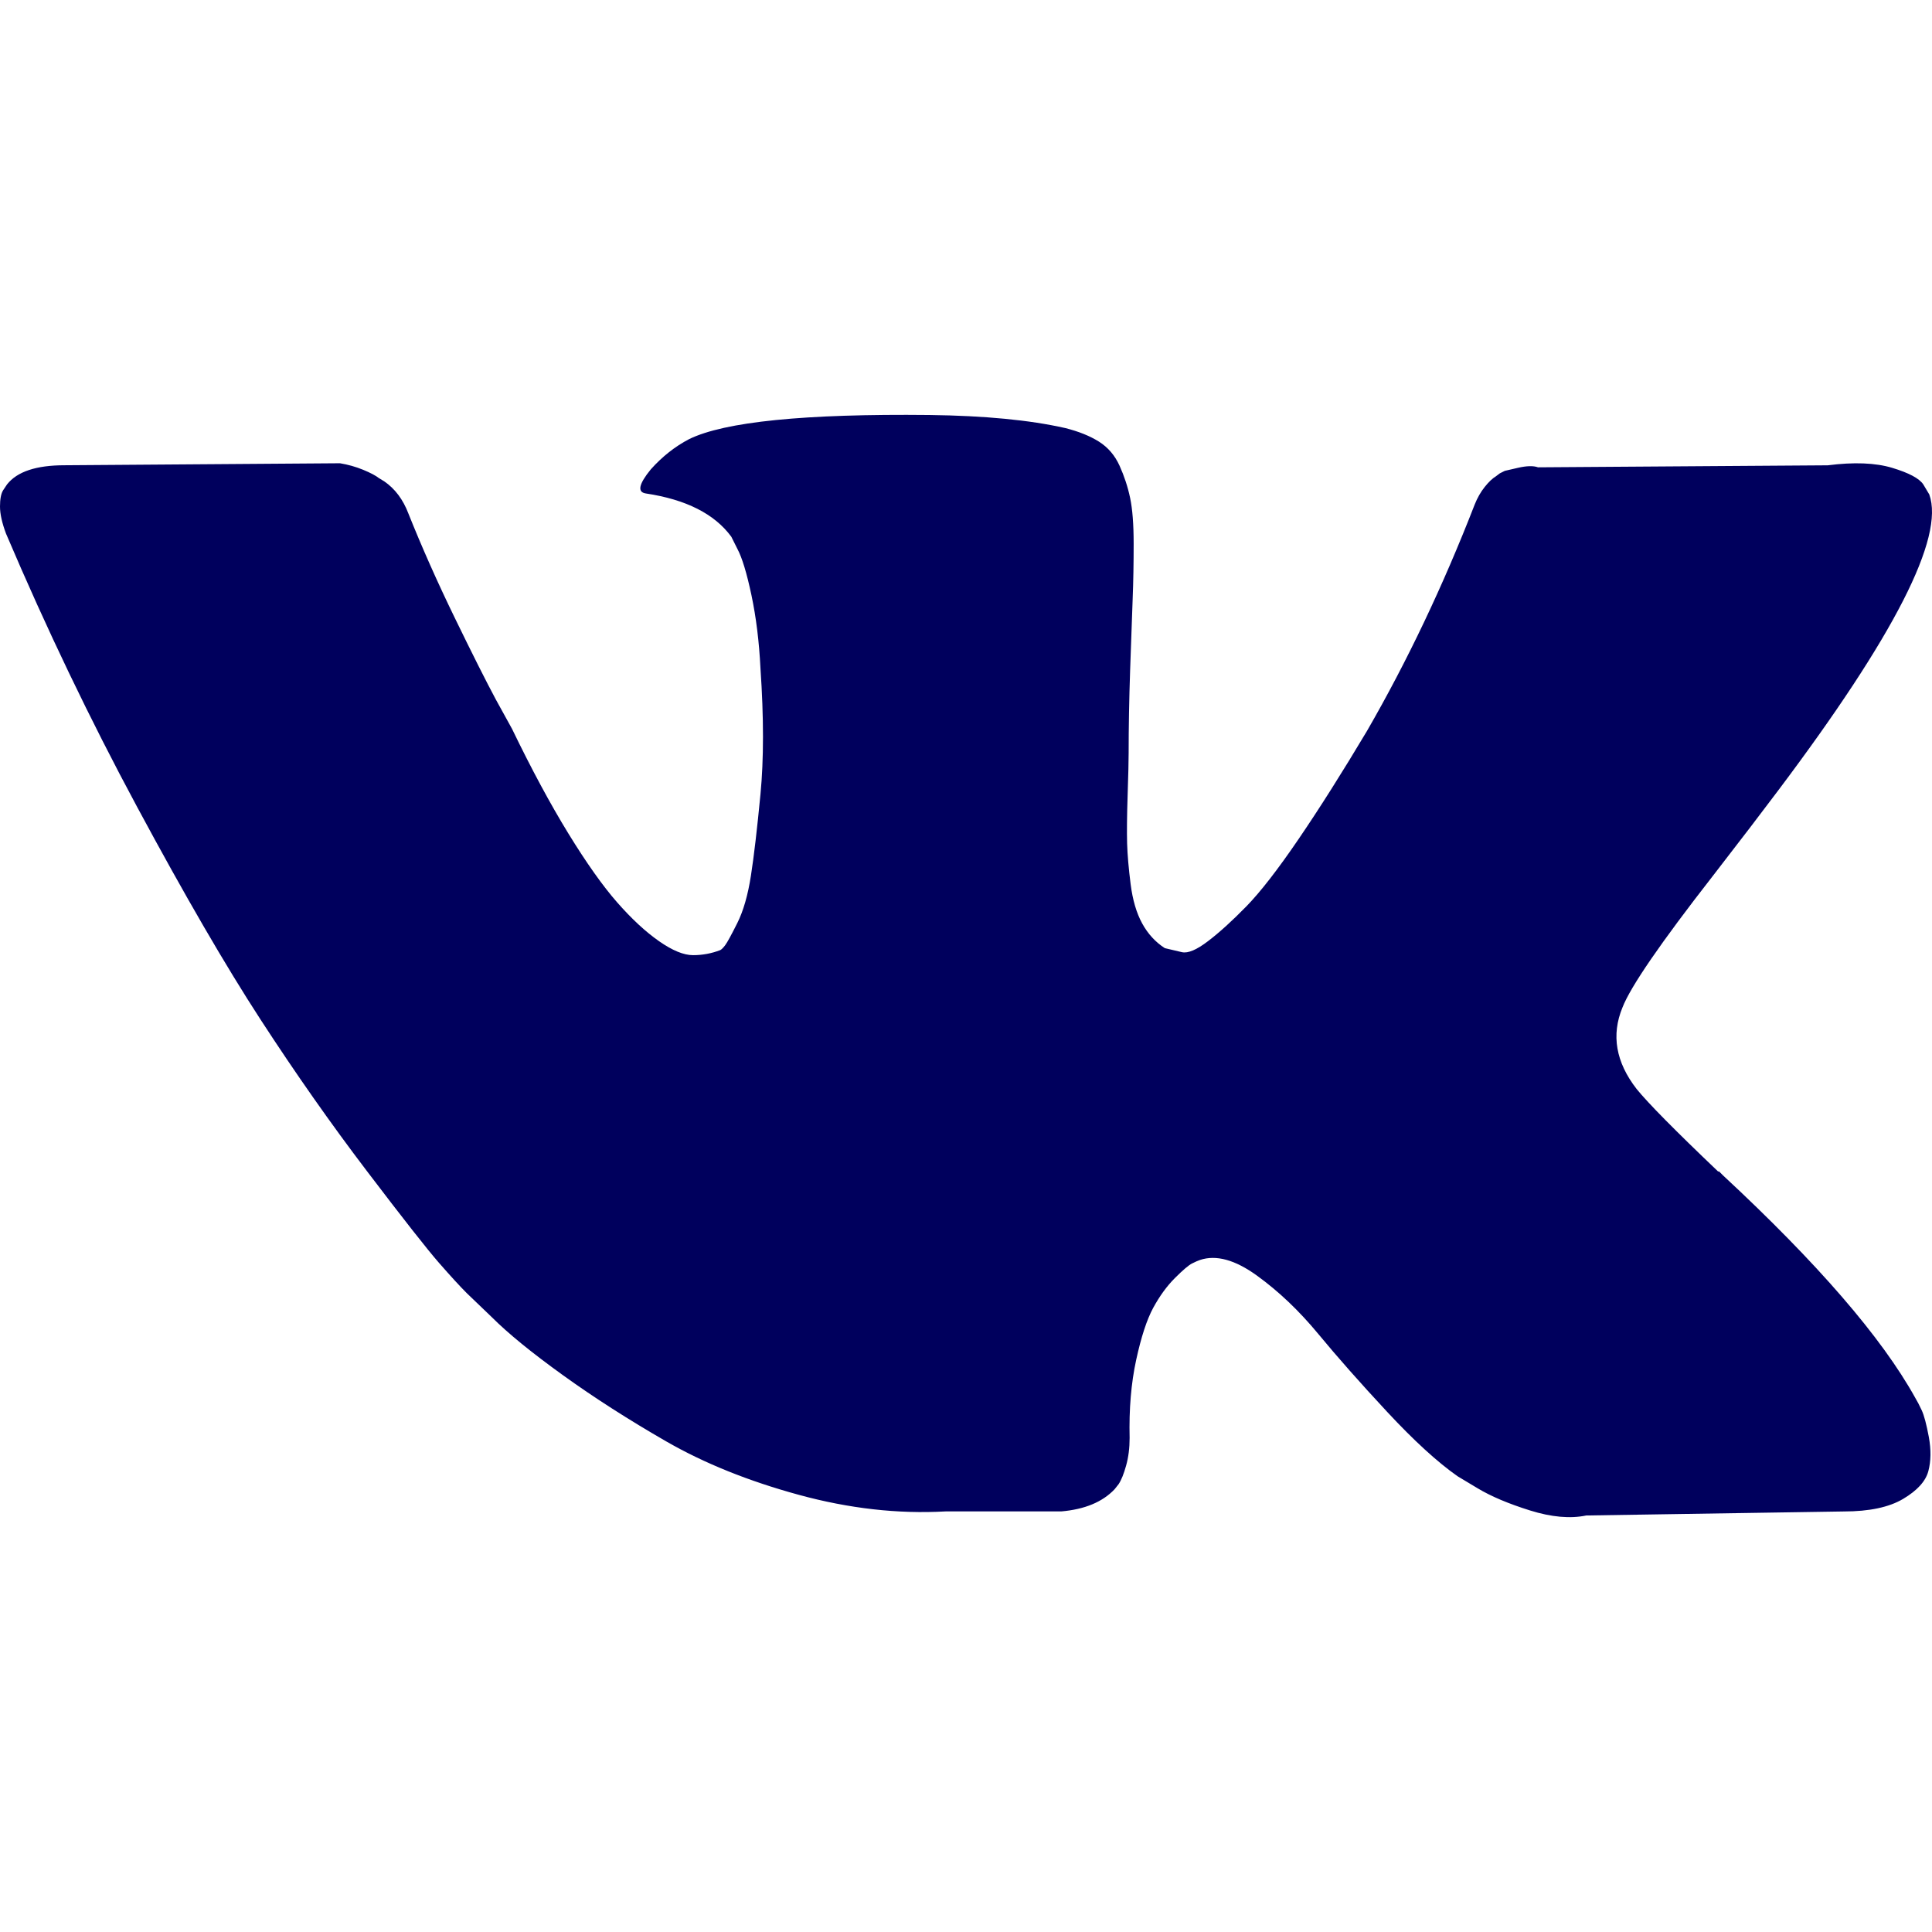
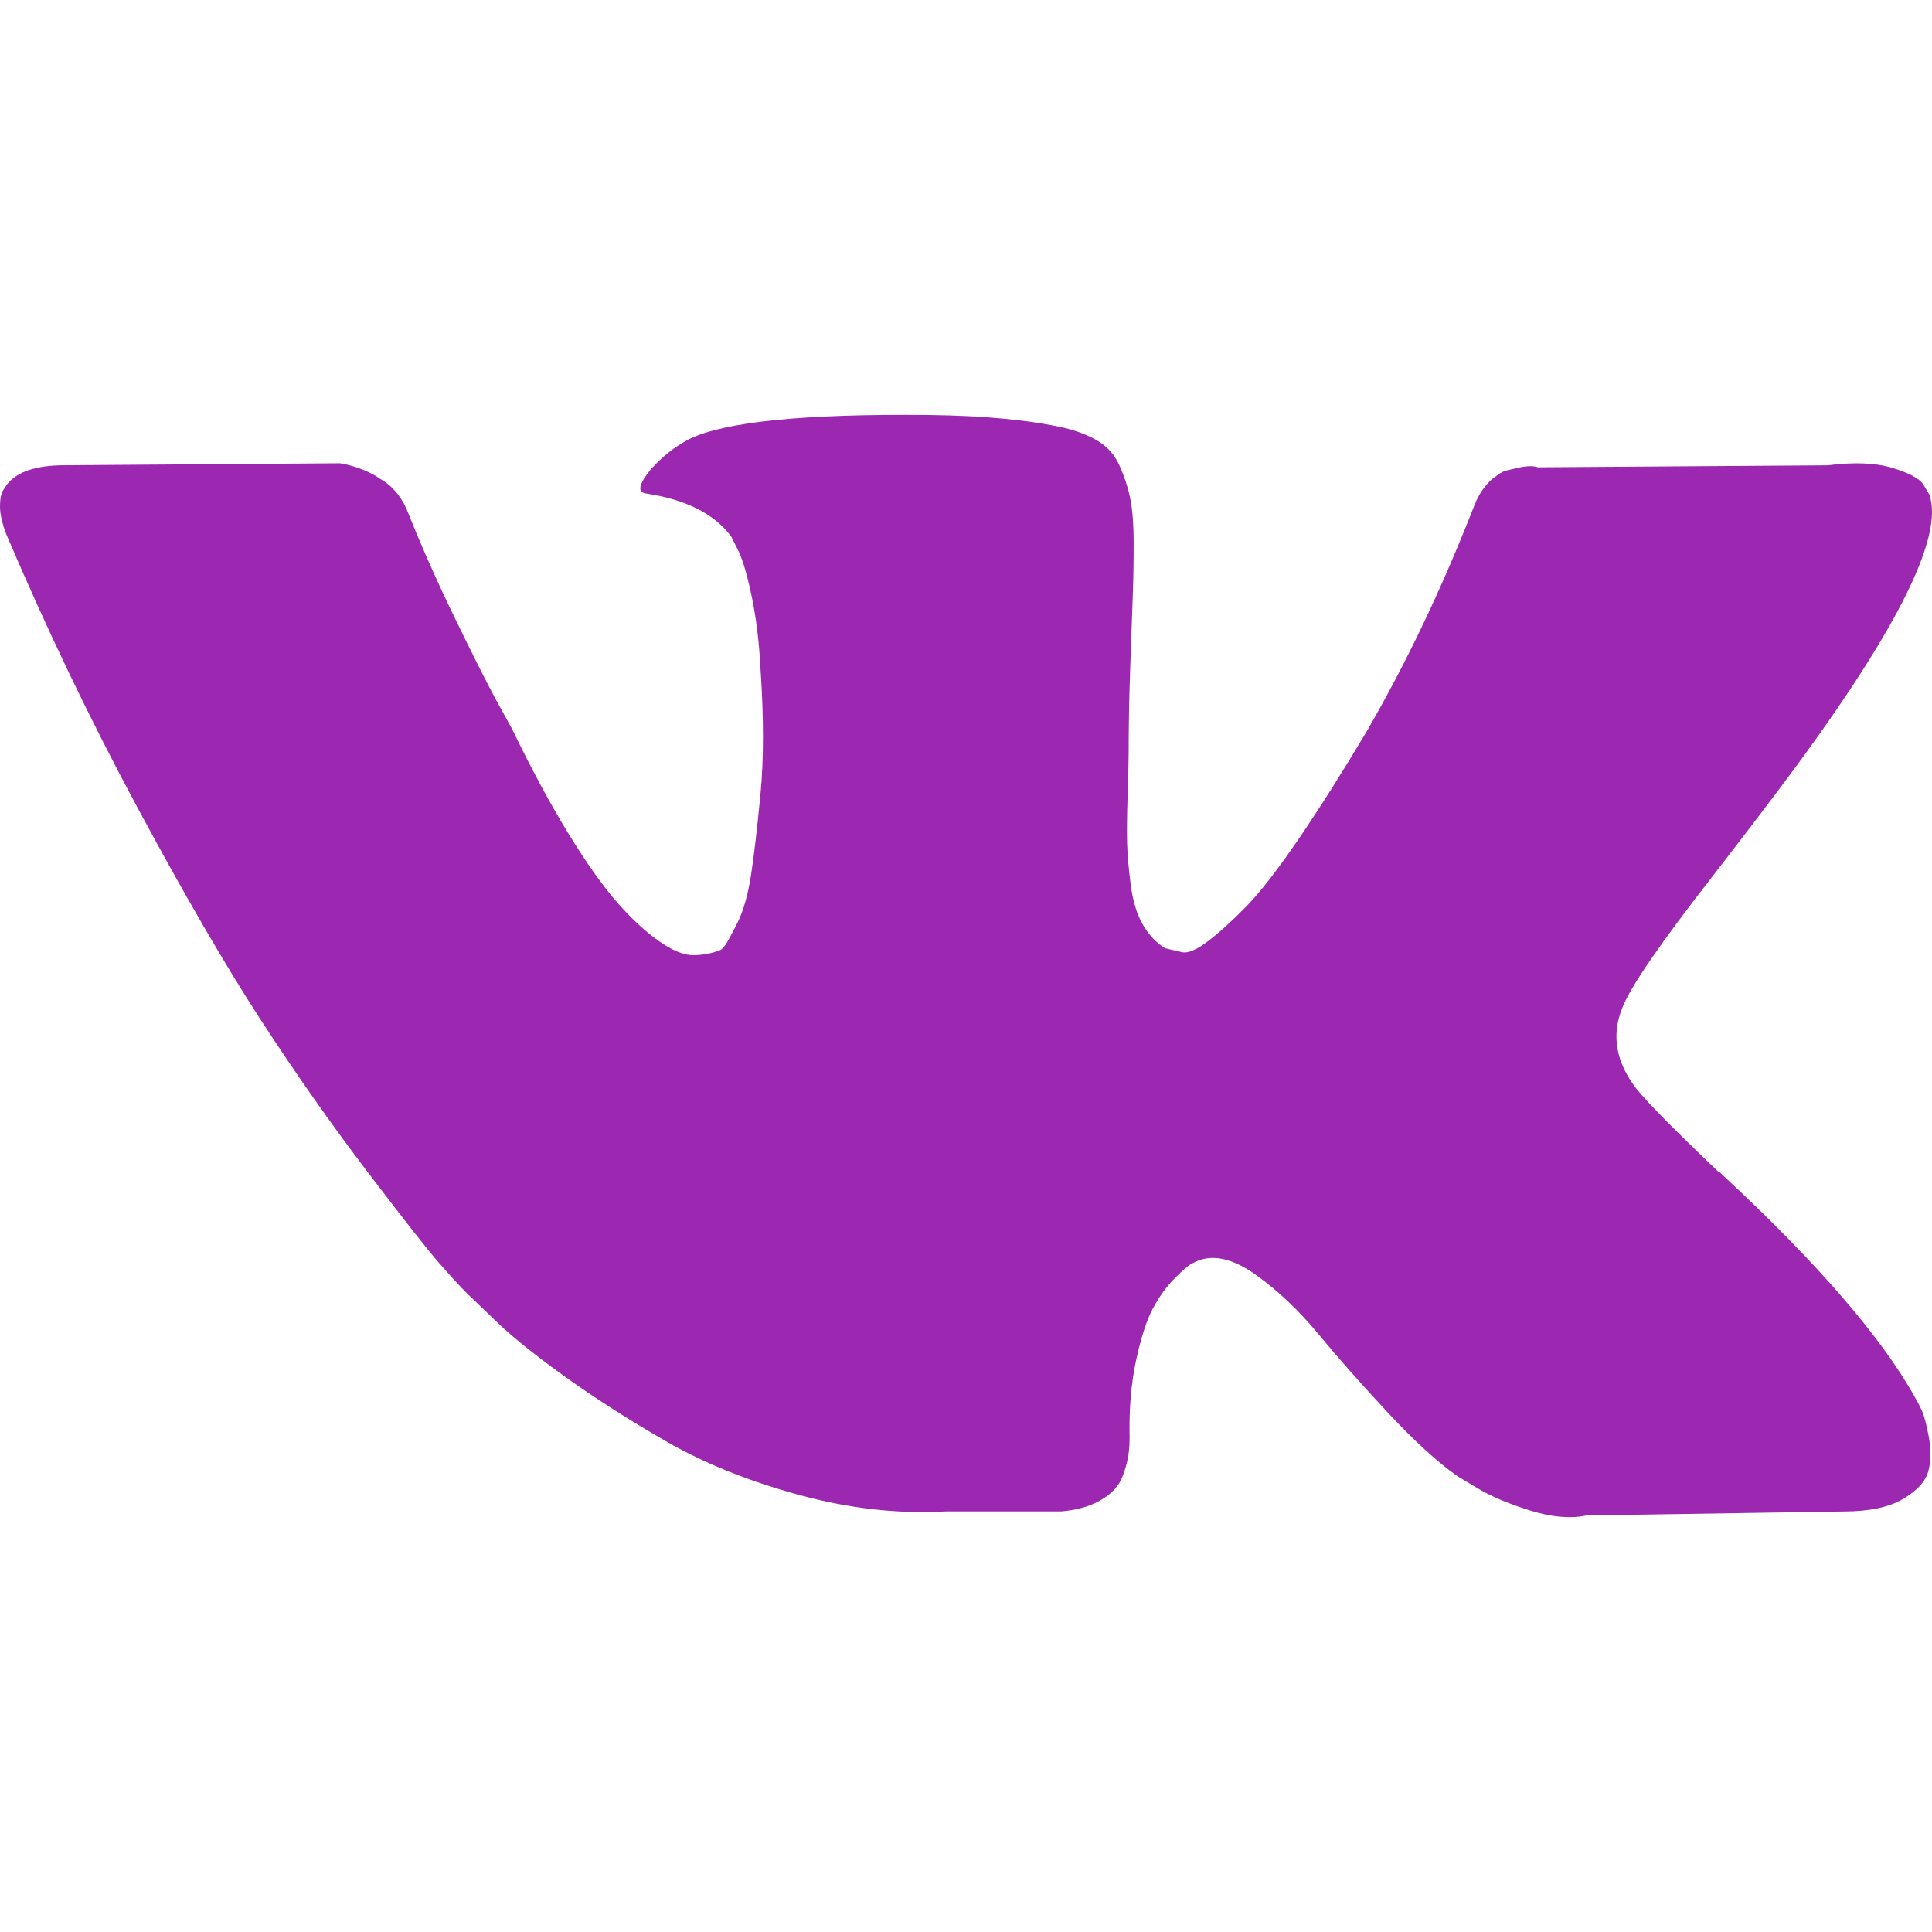
- <svg xmlns="http://www.w3.org/2000/svg" version="1.1" id="Capa_1" x="0px" y="0px" width="100px" height="100px" viewBox="0 0 548.358 548.358" fill="#00005d" style="enable-background:new 0 0 548.358 548.358;" xml:space="preserve">
+ <svg xmlns="http://www.w3.org/2000/svg" version="1.1" id="Capa_1" x="0px" y="0px" width="100px" height="100px" viewBox="0 0 548.358 548.358" fill="#9c27b0" style="enable-background:new 0 0 548.358 548.358;" xml:space="preserve">
  <g>
    <path d="M545.451,400.298c-0.664-1.431-1.283-2.618-1.858-3.569c-9.514-17.135-27.695-38.167-54.532-63.102l-0.567-0.571   l-0.284-0.28l-0.287-0.287h-0.288c-12.18-11.611-19.893-19.418-23.123-23.415c-5.91-7.614-7.234-15.321-4.004-23.13   c2.282-5.9,10.854-18.36,25.696-37.397c7.807-10.089,13.99-18.175,18.556-24.267c32.931-43.78,47.208-71.756,42.828-83.939   l-1.701-2.847c-1.143-1.714-4.093-3.282-8.846-4.712c-4.764-1.427-10.853-1.663-18.278-0.712l-82.224,0.568   c-1.332-0.472-3.234-0.428-5.712,0.144c-2.475,0.572-3.713,0.859-3.713,0.859l-1.431,0.715l-1.136,0.859   c-0.952,0.568-1.999,1.567-3.142,2.995c-1.137,1.423-2.088,3.093-2.848,4.996c-8.952,23.031-19.13,44.444-30.553,64.238   c-7.043,11.803-13.511,22.032-19.418,30.693c-5.899,8.658-10.848,15.037-14.842,19.126c-4,4.093-7.61,7.372-10.852,9.849   c-3.237,2.478-5.708,3.525-7.419,3.142c-1.715-0.383-3.33-0.763-4.859-1.143c-2.663-1.714-4.805-4.045-6.42-6.995   c-1.622-2.95-2.714-6.663-3.285-11.136c-0.568-4.476-0.904-8.326-1-11.563c-0.089-3.233-0.048-7.806,0.145-13.706   c0.198-5.903,0.287-9.897,0.287-11.991c0-7.234,0.141-15.085,0.424-23.555c0.288-8.47,0.521-15.181,0.716-20.125   c0.194-4.949,0.284-10.185,0.284-15.705s-0.336-9.849-1-12.991c-0.656-3.138-1.663-6.184-2.99-9.137   c-1.335-2.95-3.289-5.232-5.853-6.852c-2.569-1.618-5.763-2.902-9.564-3.856c-10.089-2.283-22.936-3.518-38.547-3.71   c-35.401-0.38-58.148,1.906-68.236,6.855c-3.997,2.091-7.614,4.948-10.848,8.562c-3.427,4.189-3.905,6.475-1.431,6.851   c11.422,1.711,19.508,5.804,24.267,12.275l1.715,3.429c1.334,2.474,2.666,6.854,3.999,13.134c1.331,6.28,2.19,13.227,2.568,20.837   c0.95,13.897,0.95,25.793,0,35.689c-0.953,9.9-1.853,17.607-2.712,23.127c-0.859,5.52-2.143,9.993-3.855,13.418   c-1.715,3.426-2.856,5.52-3.428,6.28c-0.571,0.76-1.047,1.239-1.425,1.427c-2.474,0.948-5.047,1.431-7.71,1.431   c-2.667,0-5.901-1.334-9.707-4c-3.805-2.666-7.754-6.328-11.847-10.992c-4.093-4.665-8.709-11.184-13.85-19.558   c-5.137-8.374-10.467-18.271-15.987-29.691l-4.567-8.282c-2.855-5.328-6.755-13.086-11.704-23.267   c-4.952-10.185-9.329-20.037-13.134-29.554c-1.521-3.997-3.806-7.04-6.851-9.134l-1.429-0.859c-0.95-0.76-2.475-1.567-4.567-2.427   c-2.095-0.859-4.281-1.475-6.567-1.854l-78.229,0.568c-7.994,0-13.418,1.811-16.274,5.428l-1.143,1.711   C0.288,140.146,0,141.668,0,143.763c0,2.094,0.571,4.664,1.714,7.707c11.42,26.84,23.839,52.725,37.257,77.659   c13.418,24.934,25.078,45.019,34.973,60.237c9.897,15.229,19.985,29.602,30.264,43.112c10.279,13.515,17.083,22.176,20.412,25.981   c3.333,3.812,5.951,6.662,7.854,8.565l7.139,6.851c4.568,4.569,11.276,10.041,20.127,16.416   c8.853,6.379,18.654,12.659,29.408,18.85c10.756,6.181,23.269,11.225,37.546,15.126c14.275,3.905,28.169,5.472,41.684,4.716h32.834   c6.659-0.575,11.704-2.669,15.133-6.283l1.136-1.431c0.764-1.136,1.479-2.901,2.139-5.276c0.668-2.379,1-5,1-7.851   c-0.195-8.183,0.428-15.558,1.852-22.124c1.423-6.564,3.045-11.513,4.859-14.846c1.813-3.33,3.859-6.14,6.136-8.418   c2.282-2.283,3.908-3.666,4.862-4.142c0.948-0.479,1.705-0.804,2.276-0.999c4.568-1.522,9.944-0.048,16.136,4.429   c6.187,4.473,11.99,9.996,17.418,16.56c5.425,6.57,11.943,13.941,19.555,22.124c7.617,8.186,14.277,14.271,19.985,18.274   l5.708,3.426c3.812,2.286,8.761,4.38,14.853,6.283c6.081,1.902,11.409,2.378,15.984,1.427l73.087-1.14   c7.229,0,12.854-1.197,16.844-3.572c3.998-2.379,6.373-5,7.139-7.851c0.764-2.854,0.805-6.092,0.145-9.712   C546.782,404.25,546.115,401.725,545.451,400.298z" />
  </g>
  <g>
</g>
  <g>
</g>
  <g>
</g>
  <g>
</g>
  <g>
</g>
  <g>
</g>
  <g>
</g>
  <g>
</g>
  <g>
</g>
  <g>
</g>
  <g>
</g>
  <g>
</g>
  <g>
</g>
  <g>
</g>
  <g>
</g>
</svg>
